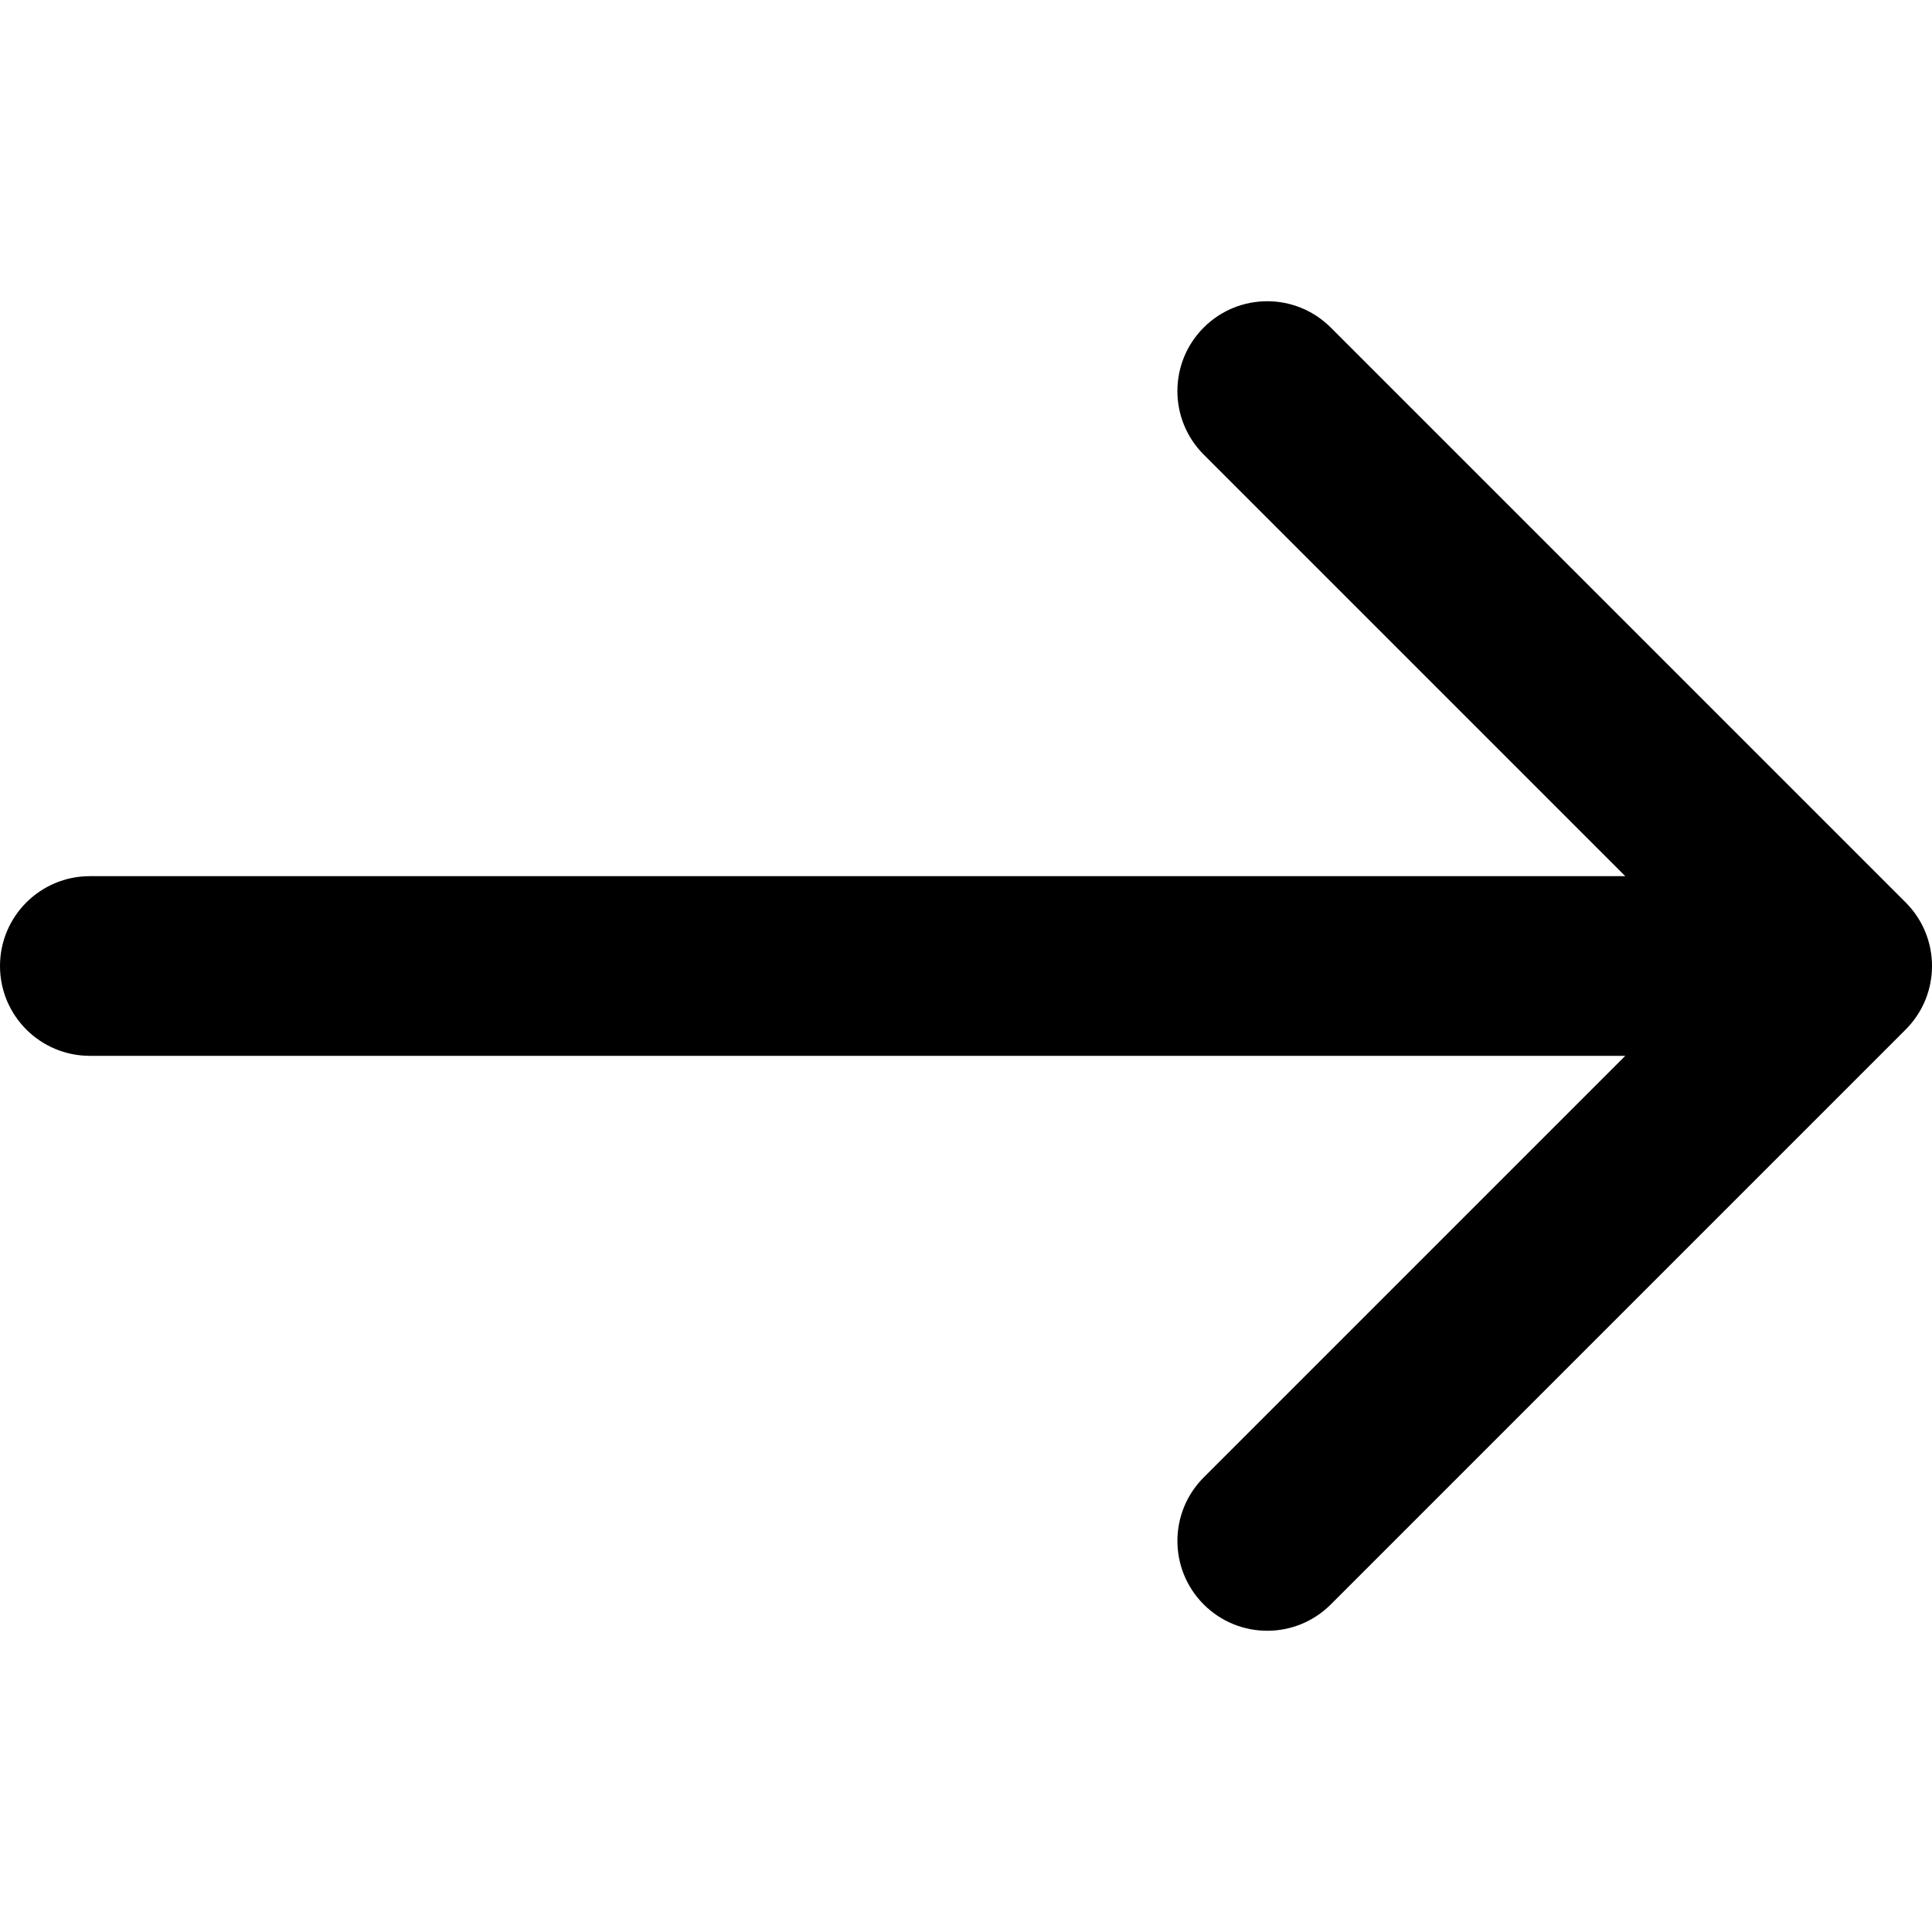
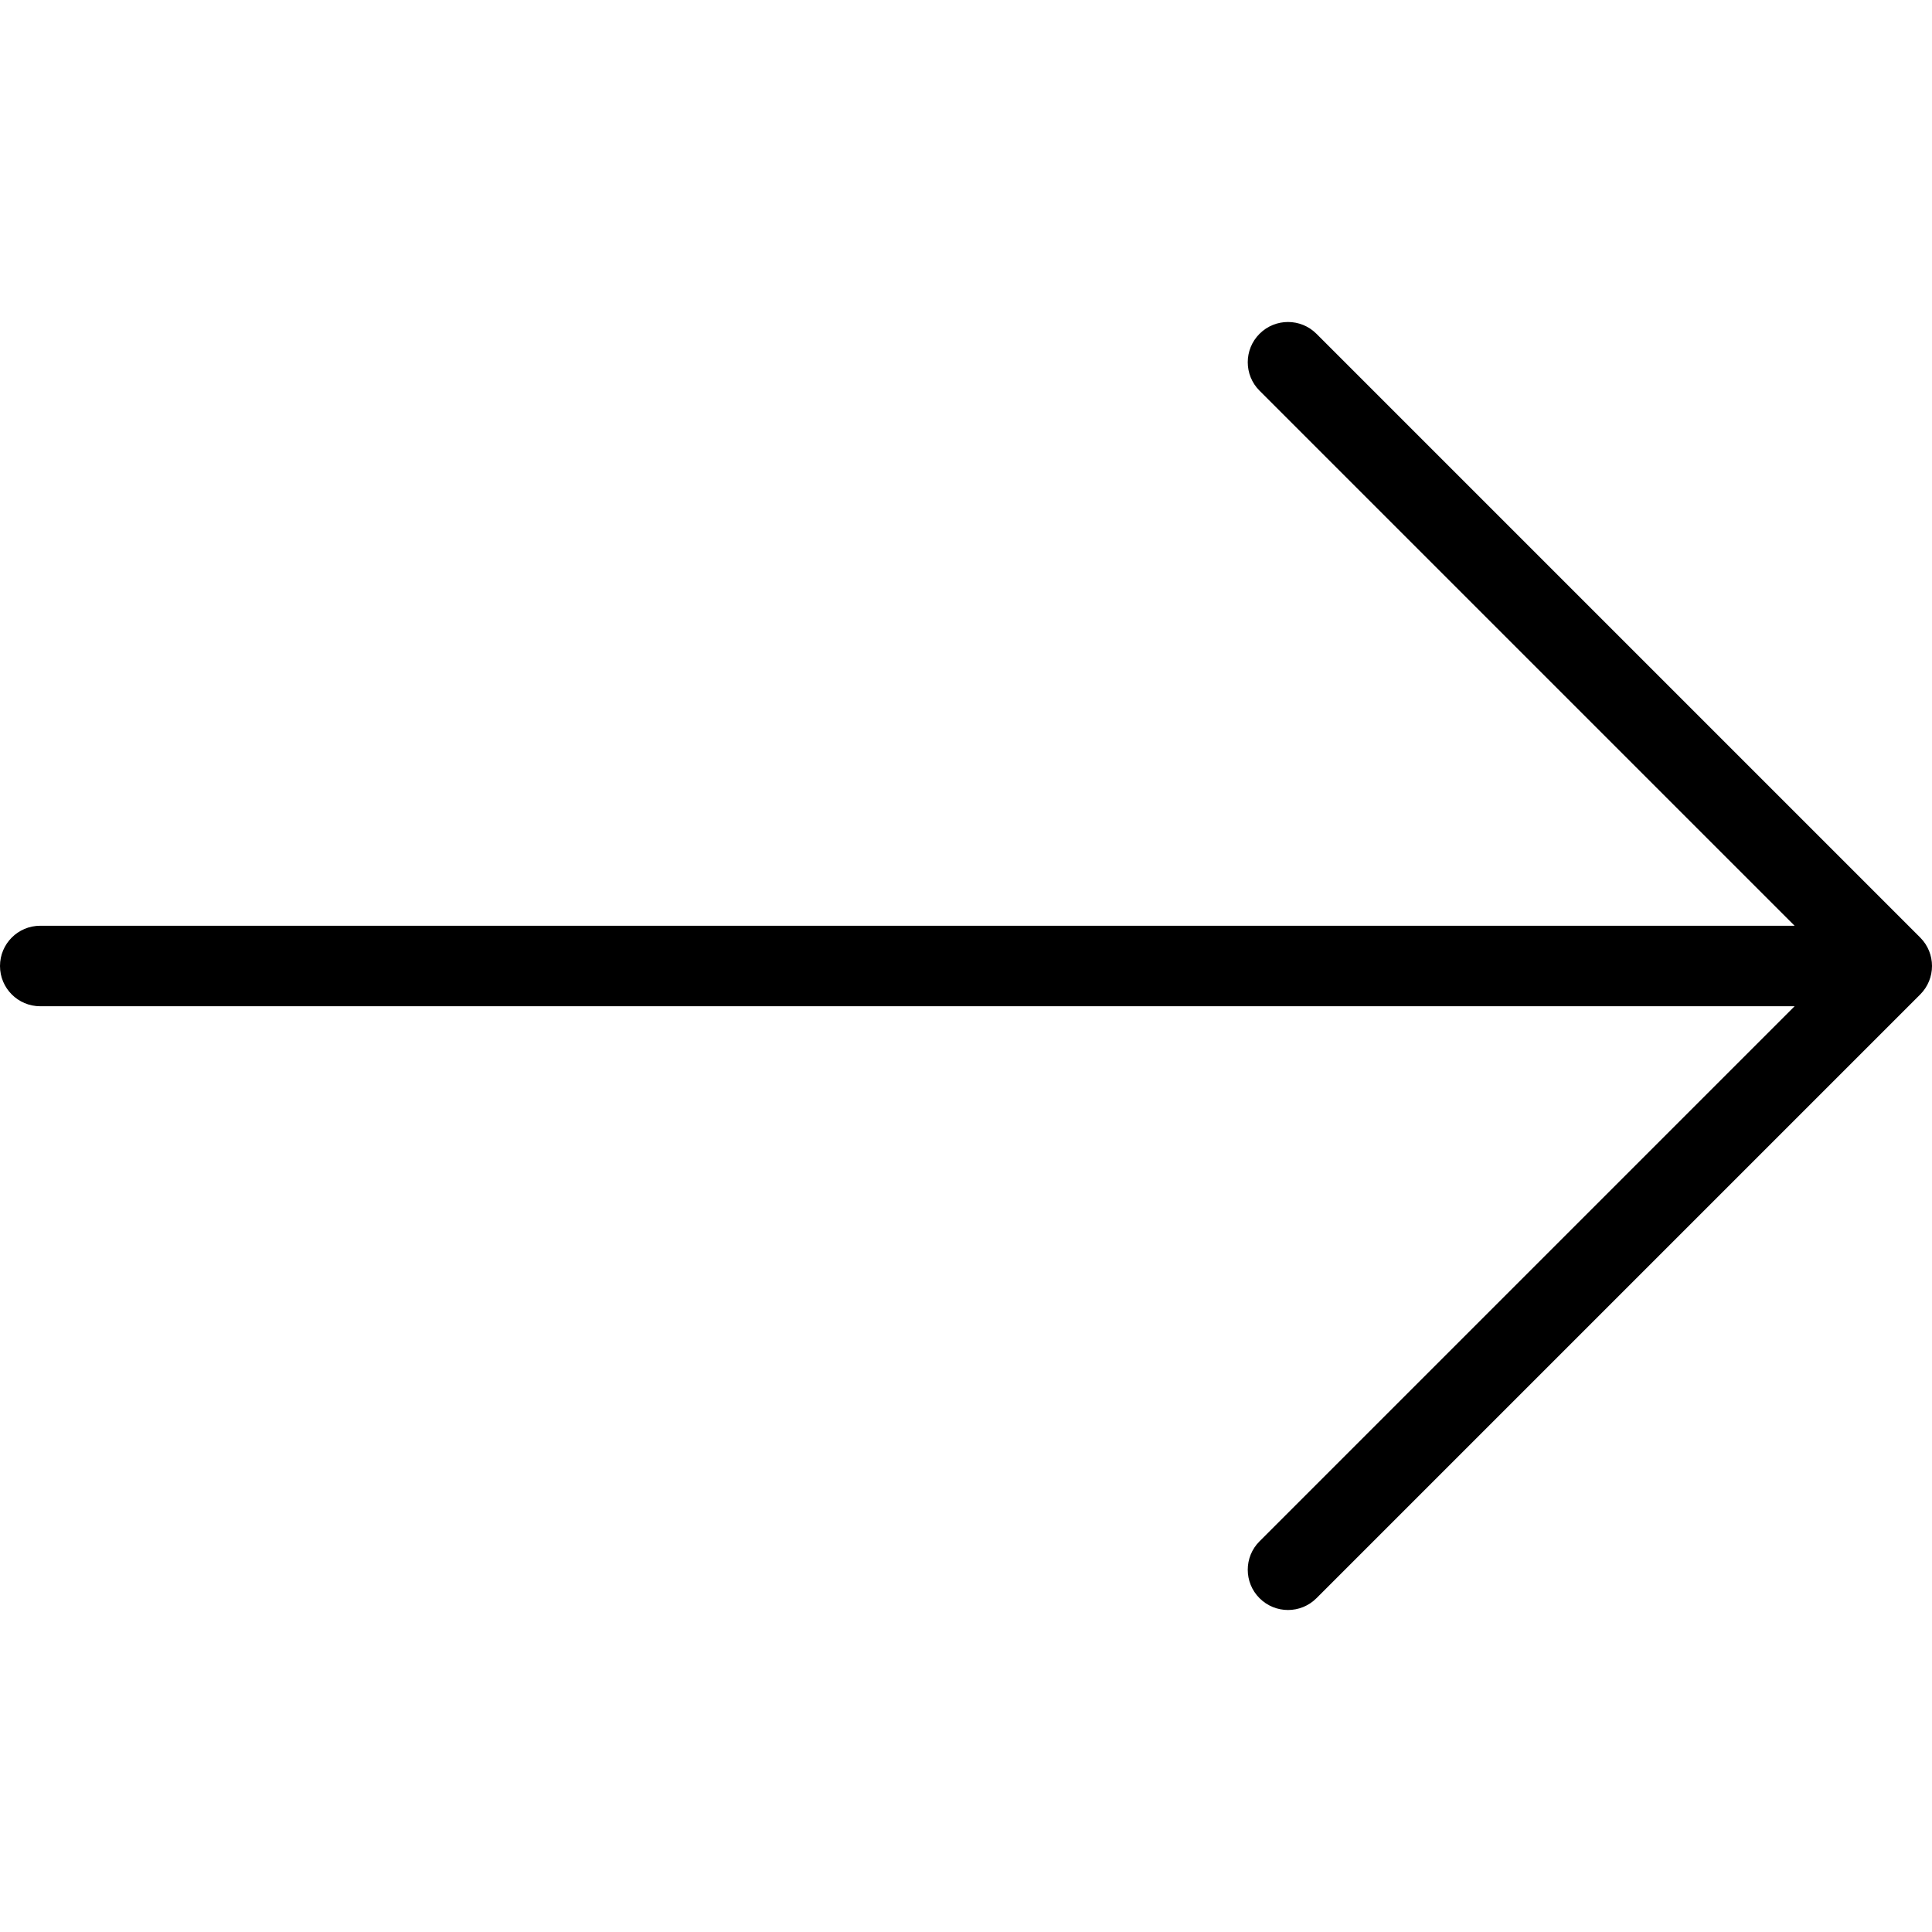
- <svg xmlns="http://www.w3.org/2000/svg" version="1.1" id="Capa_1" x="0px" y="0px" width="268.832px" height="268.832px" viewBox="0 0 268.832 268.832" style="enable-background:new 0 0 268.832 268.832;" xml:space="preserve" fill="000000">
+ <svg xmlns="http://www.w3.org/2000/svg" version="1.1" id="Layer_1" x="0px" y="0px" viewBox="0 0 512 512" style="enable-background:new 0 0 512 512;" xml:space="preserve">
  <g>
-     <path d="M265.171,125.577l-80-80c-4.881-4.881-12.797-4.881-17.678,0c-4.882,4.882-4.882,12.796,0,17.678l58.661,58.661H12.5   c-6.903,0-12.5,5.597-12.5,12.5c0,6.902,5.597,12.5,12.5,12.5h213.654l-58.659,58.661c-4.882,4.882-4.882,12.796,0,17.678   c2.44,2.439,5.64,3.661,8.839,3.661s6.398-1.222,8.839-3.661l79.998-80C270.053,138.373,270.053,130.459,265.171,125.577z" />
+     <g>
+       <path d="M508.875,248.458l-160-160c-4.167-4.167-10.917-4.167-15.083,0c-4.167,4.167-4.167,10.917,0,15.083l141.792,141.792    H10.667C4.771,245.333,0,250.104,0,256s4.771,10.667,10.667,10.667h464.917L333.792,408.458c-4.167,4.167-4.167,10.917,0,15.083    c2.083,2.083,4.813,3.125,7.542,3.125c2.729,0,5.458-1.042,7.542-3.125l160-160C513.042,259.375,513.042,252.625,508.875,248.458z    " />
+     </g>
  </g>
  <g>
</g>
  <g>
</g>
  <g>
</g>
  <g>
</g>
  <g>
</g>
  <g>
</g>
  <g>
</g>
  <g>
</g>
  <g>
</g>
  <g>
</g>
  <g>
</g>
  <g>
</g>
  <g>
</g>
  <g>
</g>
  <g>
</g>
</svg>
